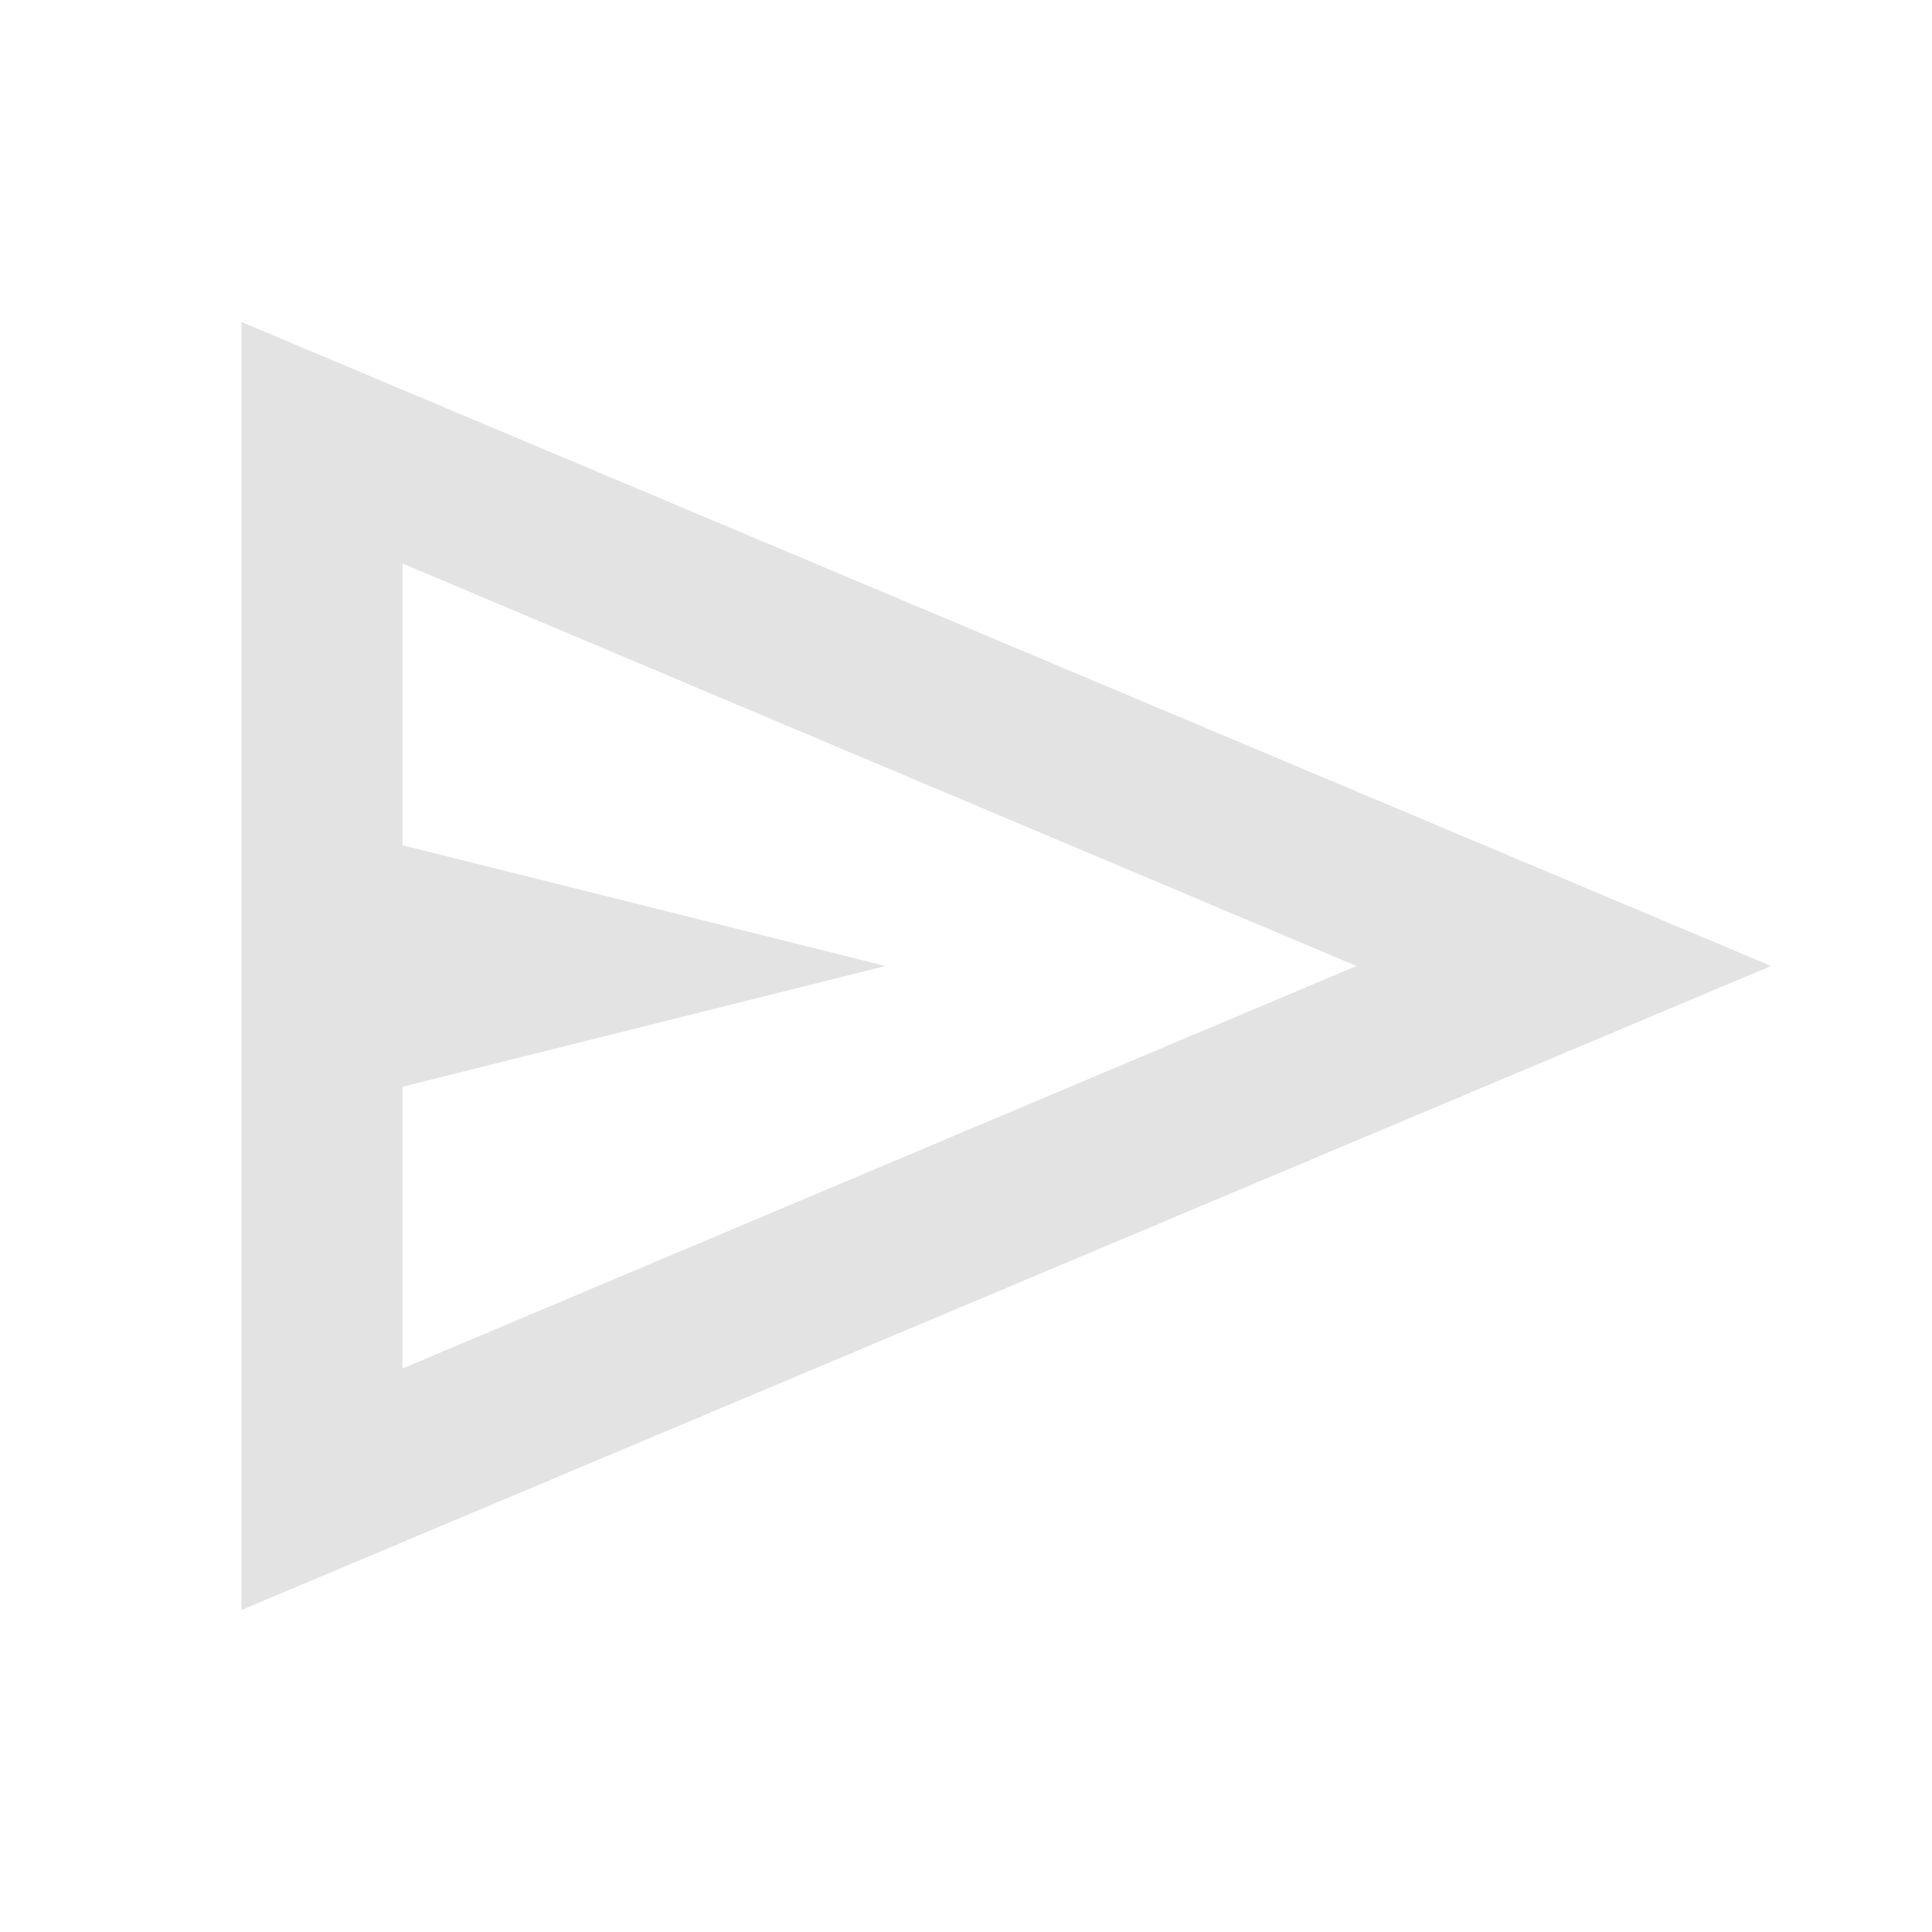
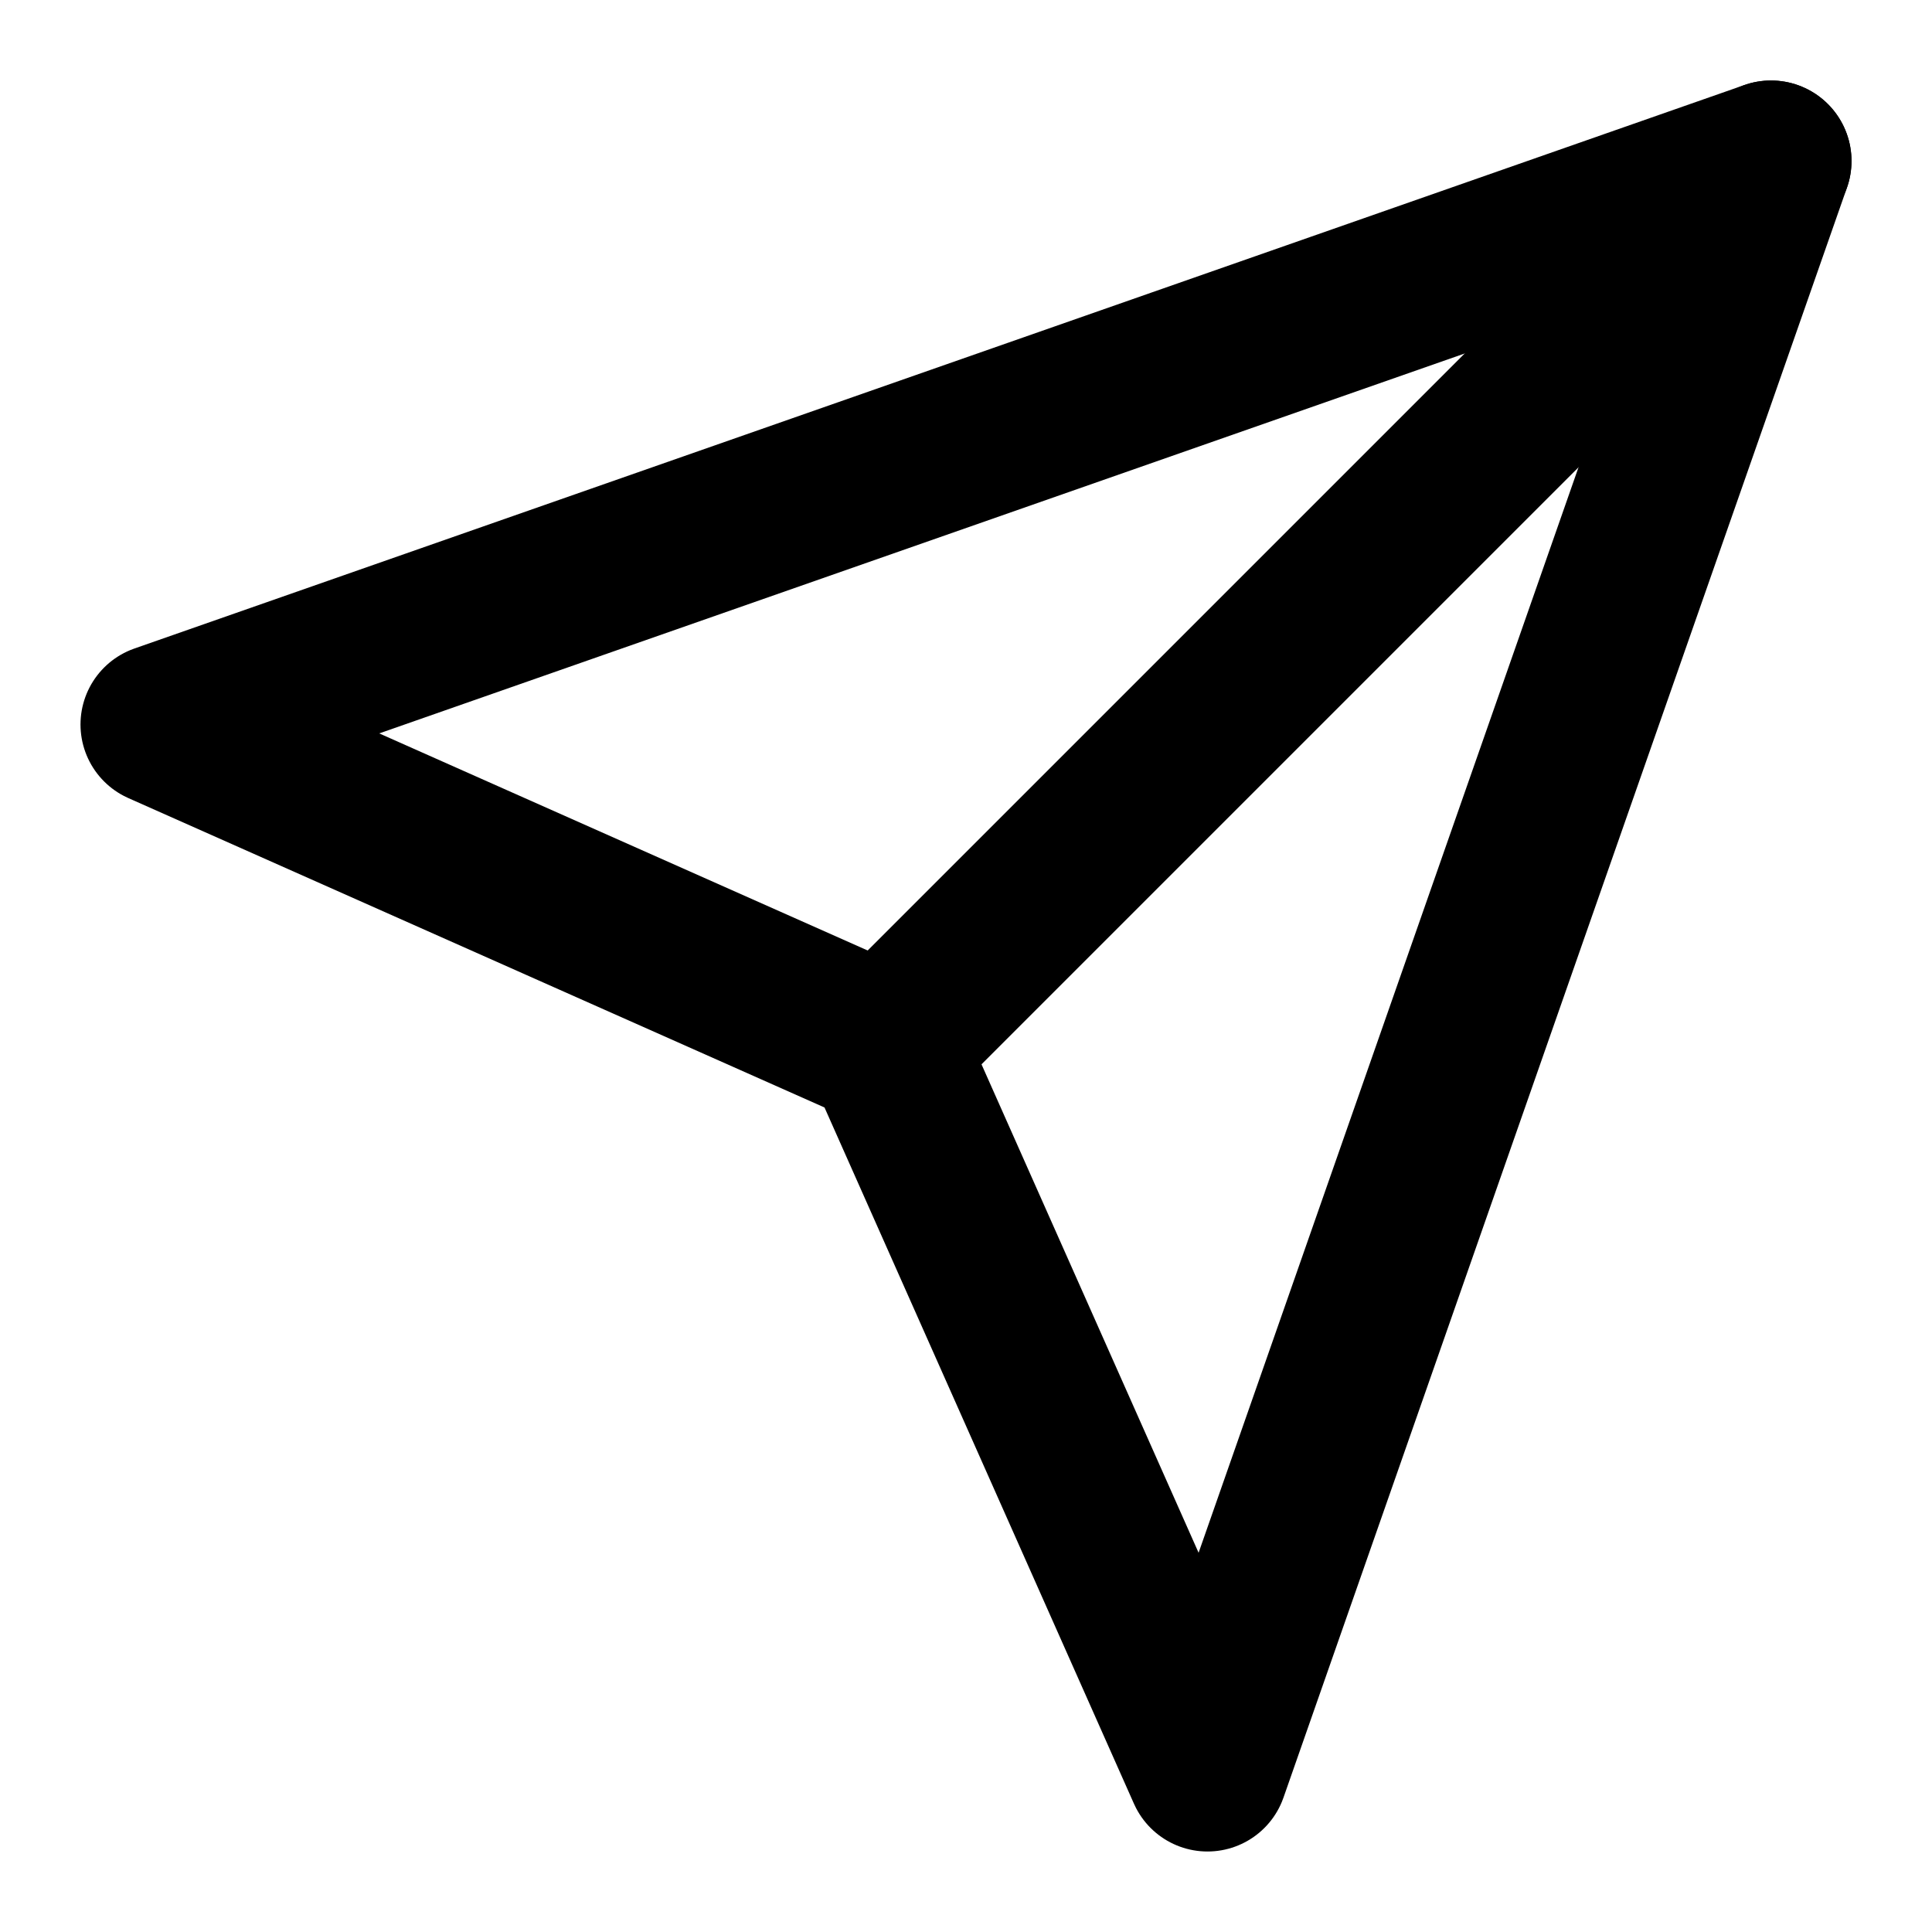
- <svg xmlns="http://www.w3.org/2000/svg" height="24px" viewBox="0 -960 960 960" width="24px" fill="#e3e3e3">
-   <path d="M120-160v-640l760 320-760 320Zm80-120 474-200-474-200v140l240 60-240 60v140Zm0 0v-400 400Z" />
+ <svg xmlns="http://www.w3.org/2000/svg" width="24" height="24" viewBox="0 0 24 24" fill="none" stroke="currentColor" stroke-width="2" stroke-linecap="round" stroke-linejoin="round">
+   <line x1="22" y1="2" x2="11" y2="13" />
+   <polygon points="22 2 15 22 11 13 2 9 22 2" />
</svg>
